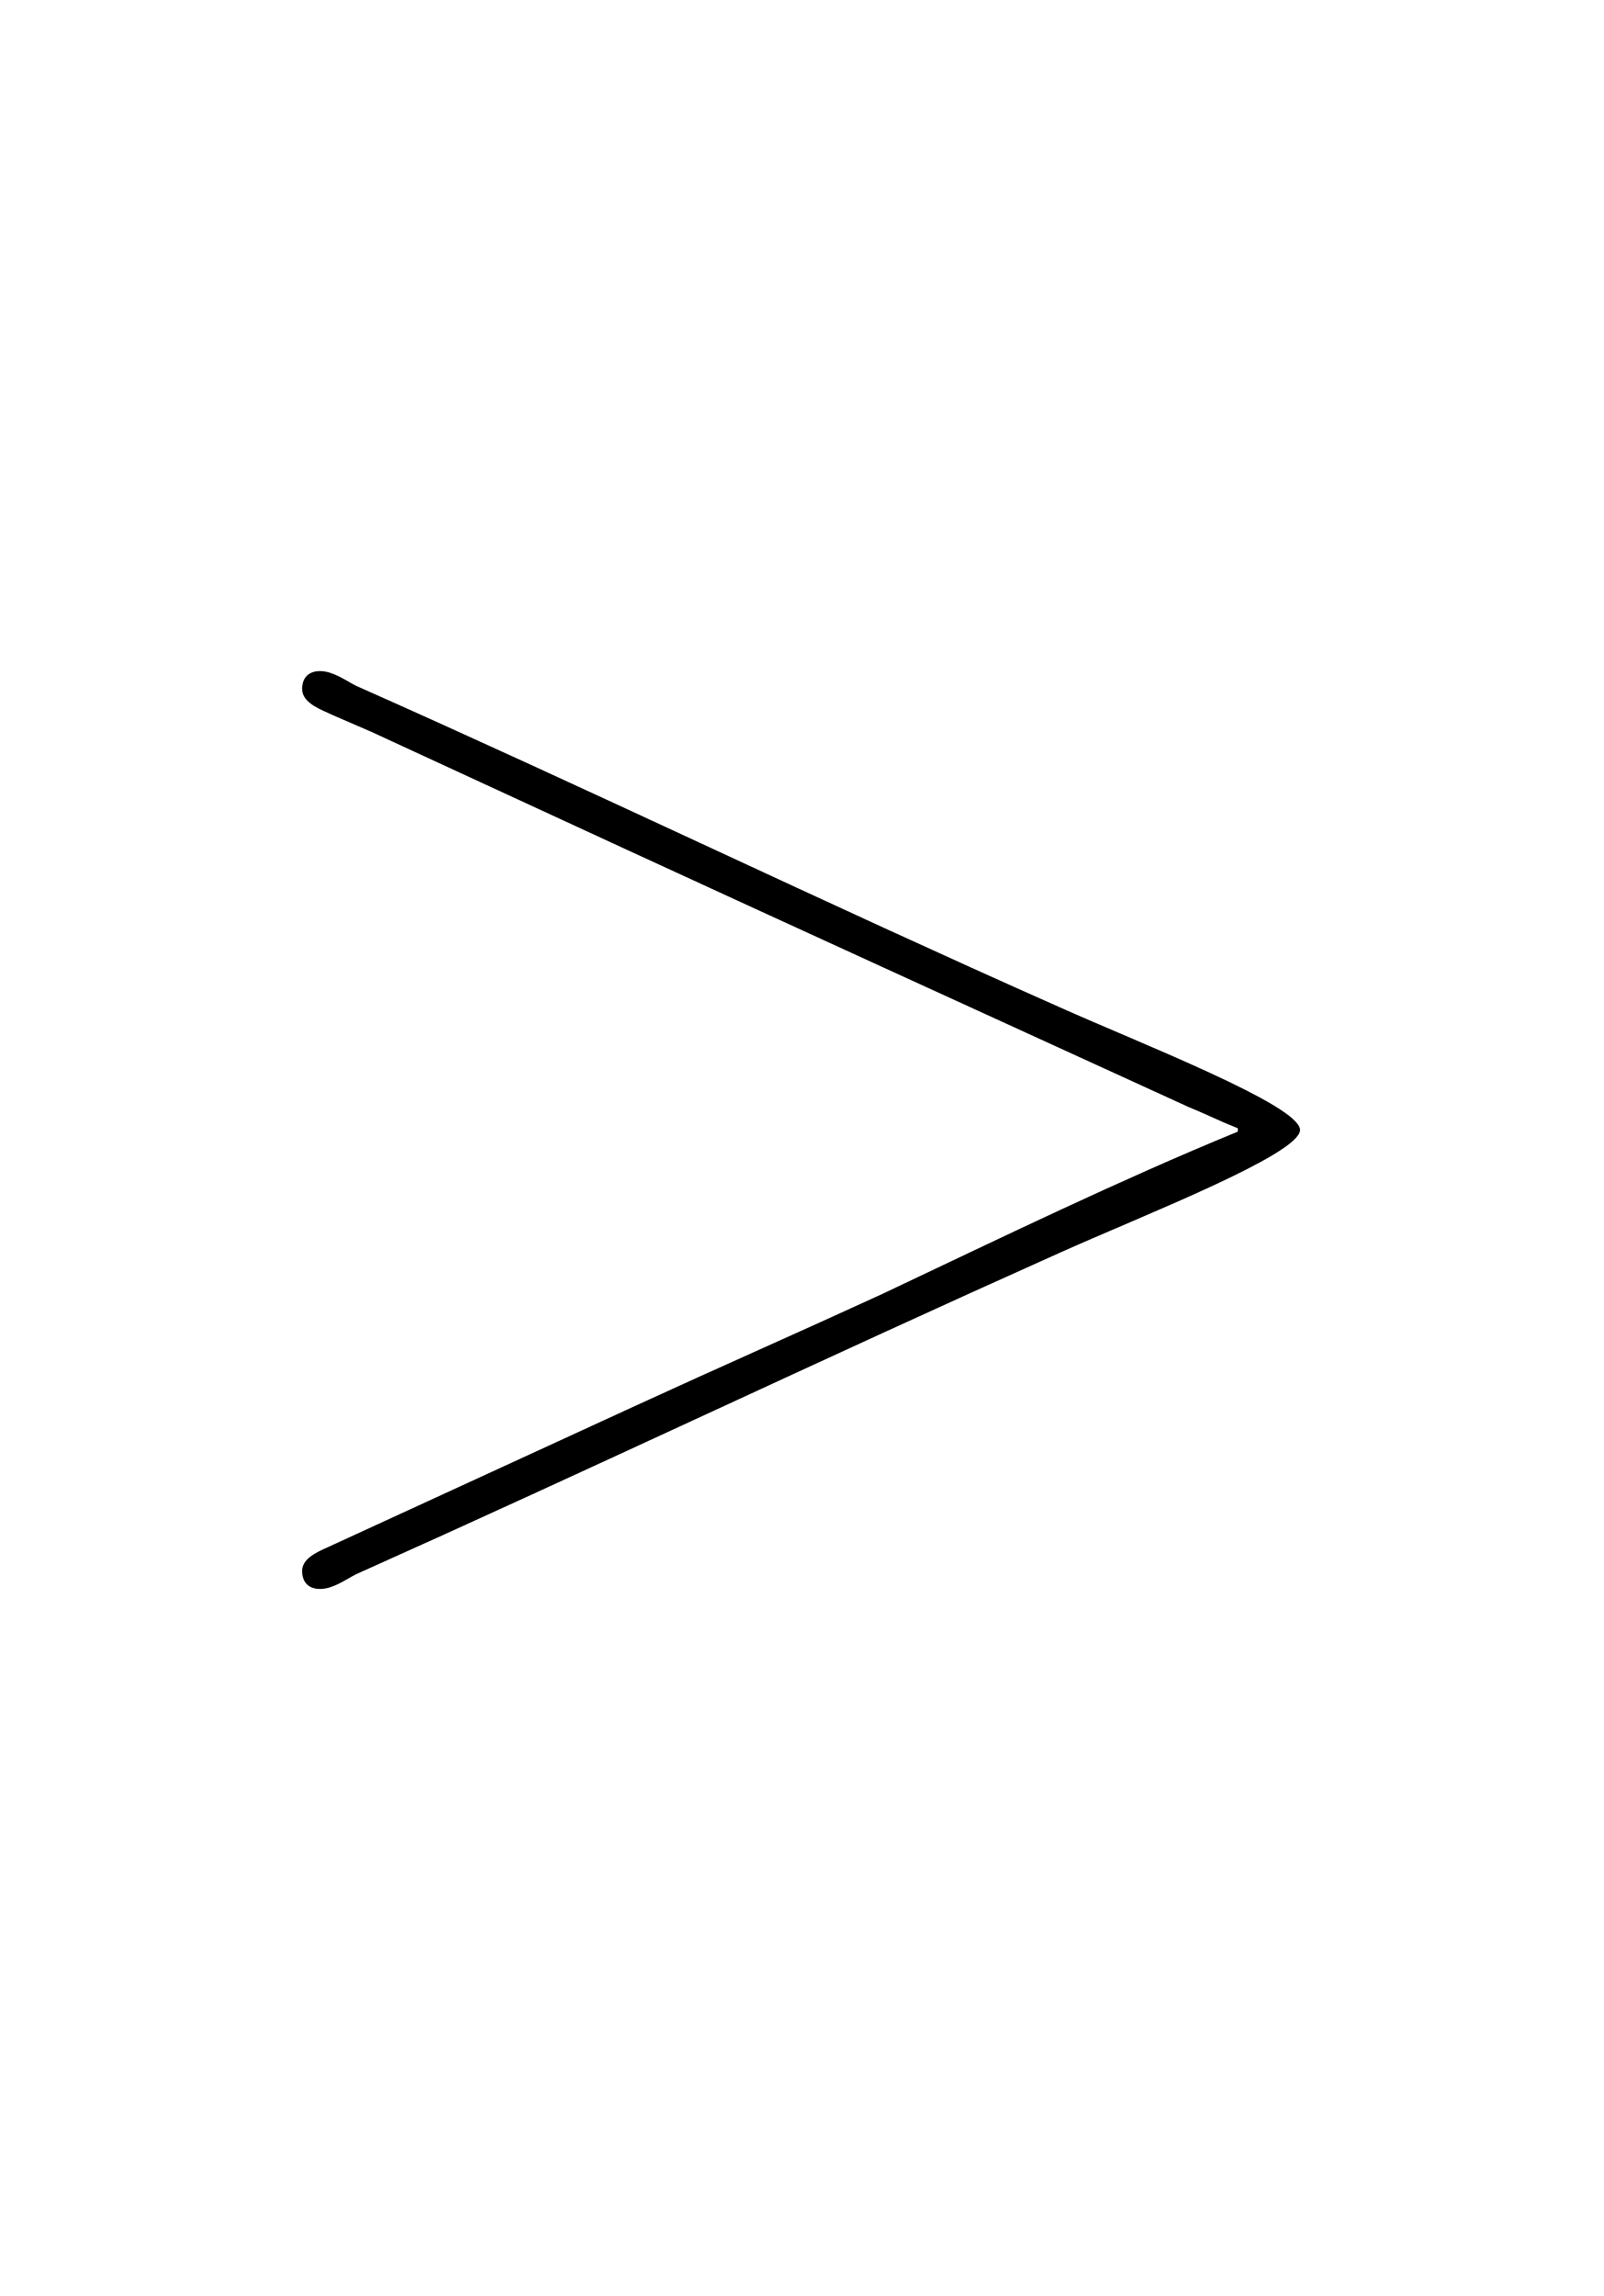
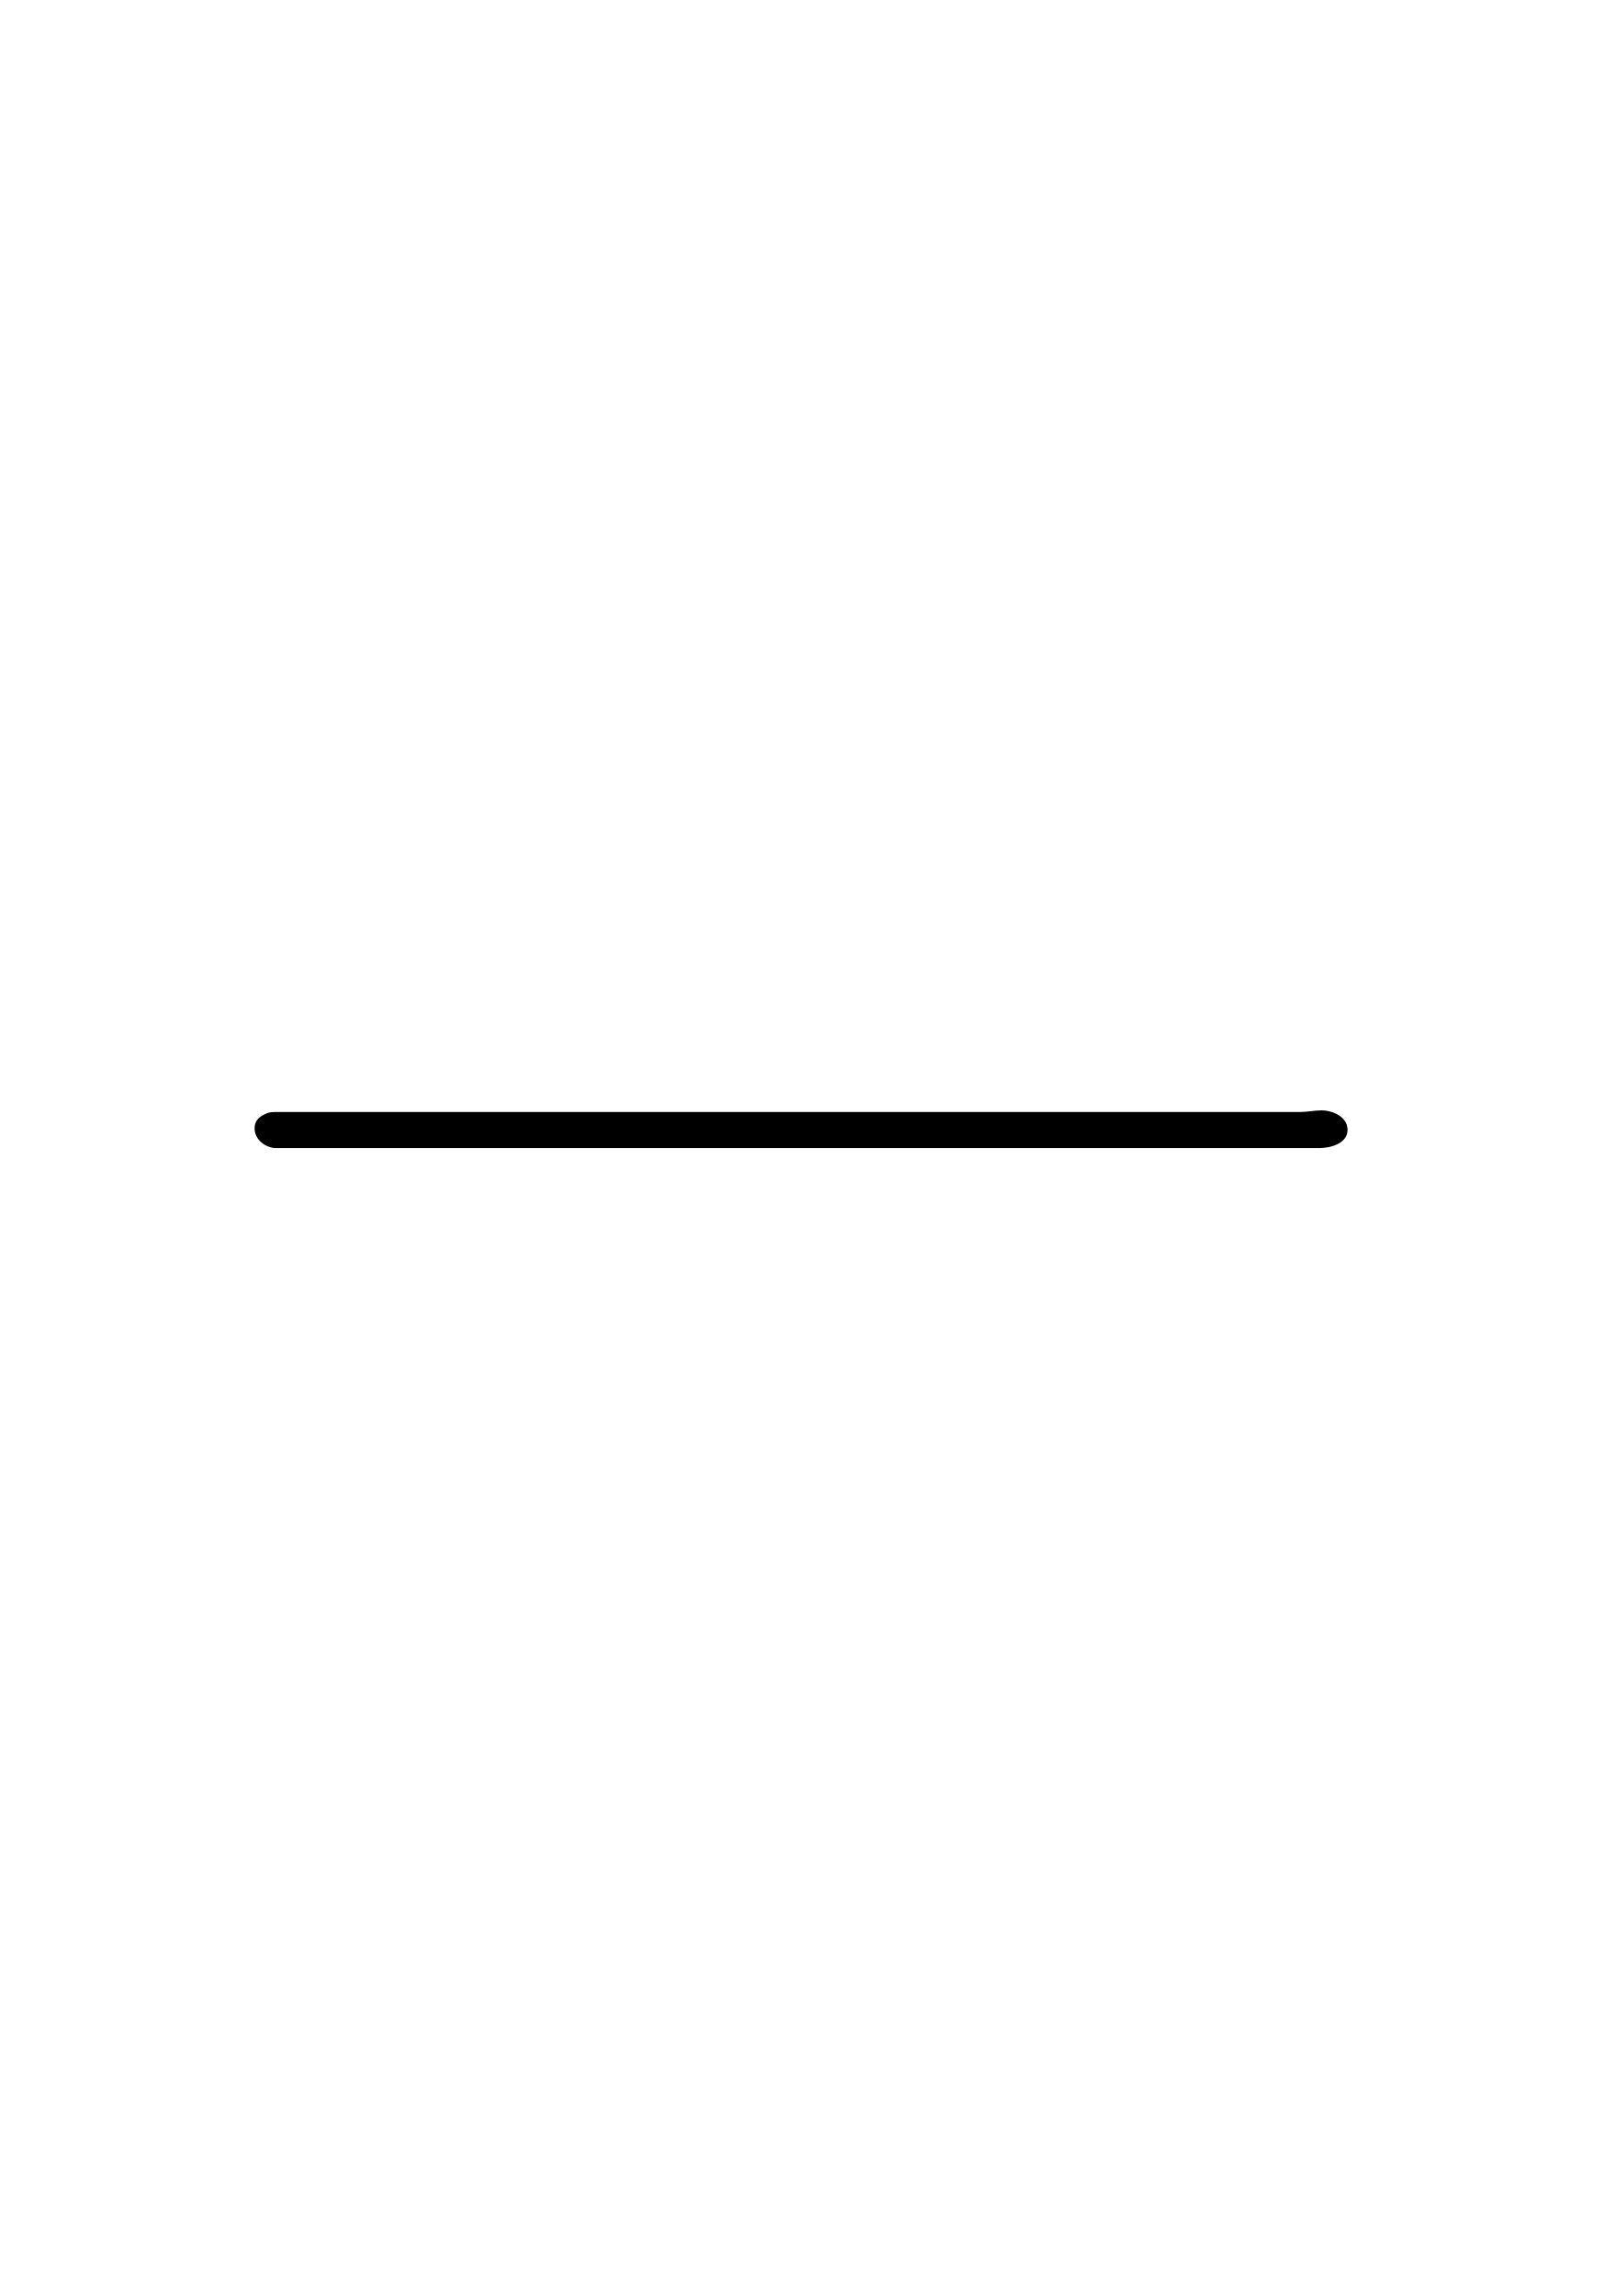
<svg xmlns="http://www.w3.org/2000/svg" xmlns:xlink="http://www.w3.org/1999/xlink" version="1.1" viewBox="-165.1 -165.1 22.35 32">
  <defs>
-     <path id="g0-62" d="M6.526-2.511V-2.491C5.798-2.192 5.081-1.843 4.364-1.504C3.866-1.275 3.367-1.056 2.869-.827L1.026 .02C.966 .05 .837 .09 .837 .179C.837 .249 .877 .289 .946 .289C1.026 .289 1.106 .229 1.166 .199C2.59-.438 4.015-1.116 5.44-1.753C5.928-1.973 6.904-2.351 6.904-2.501S5.928-3.029 5.44-3.248C4.025-3.875 2.58-4.573 1.166-5.2C1.106-5.23 1.026-5.29 .946-5.29C.877-5.29 .837-5.25 .837-5.181C.837-5.091 .966-5.051 1.026-5.021L1.255-4.922C2.291-4.443 3.328-3.965 4.374-3.487L6.227-2.64C6.326-2.6 6.426-2.55 6.526-2.511Z" />
+     <path id="g0-61" d="M.618-2.6C.568-2.58 .548-2.55 .548-2.511C.548-2.451 .598-2.401 .667-2.391H7.024C7.093-2.391 7.193-2.421 7.193-2.501S7.103-2.62 7.034-2.62C6.994-2.62 6.944-2.61 6.904-2.61H.687C.658-2.61 .638-2.61 .618-2.6Z" />
  </defs>
  <g id="page1" transform="scale(2.293061)">
-     <use x="-71" y="-62.631" xlink:href="#g0-62" />
+     <use x="-71" y="-62.631" xlink:href="#g0-61" />
  </g>
</svg>
